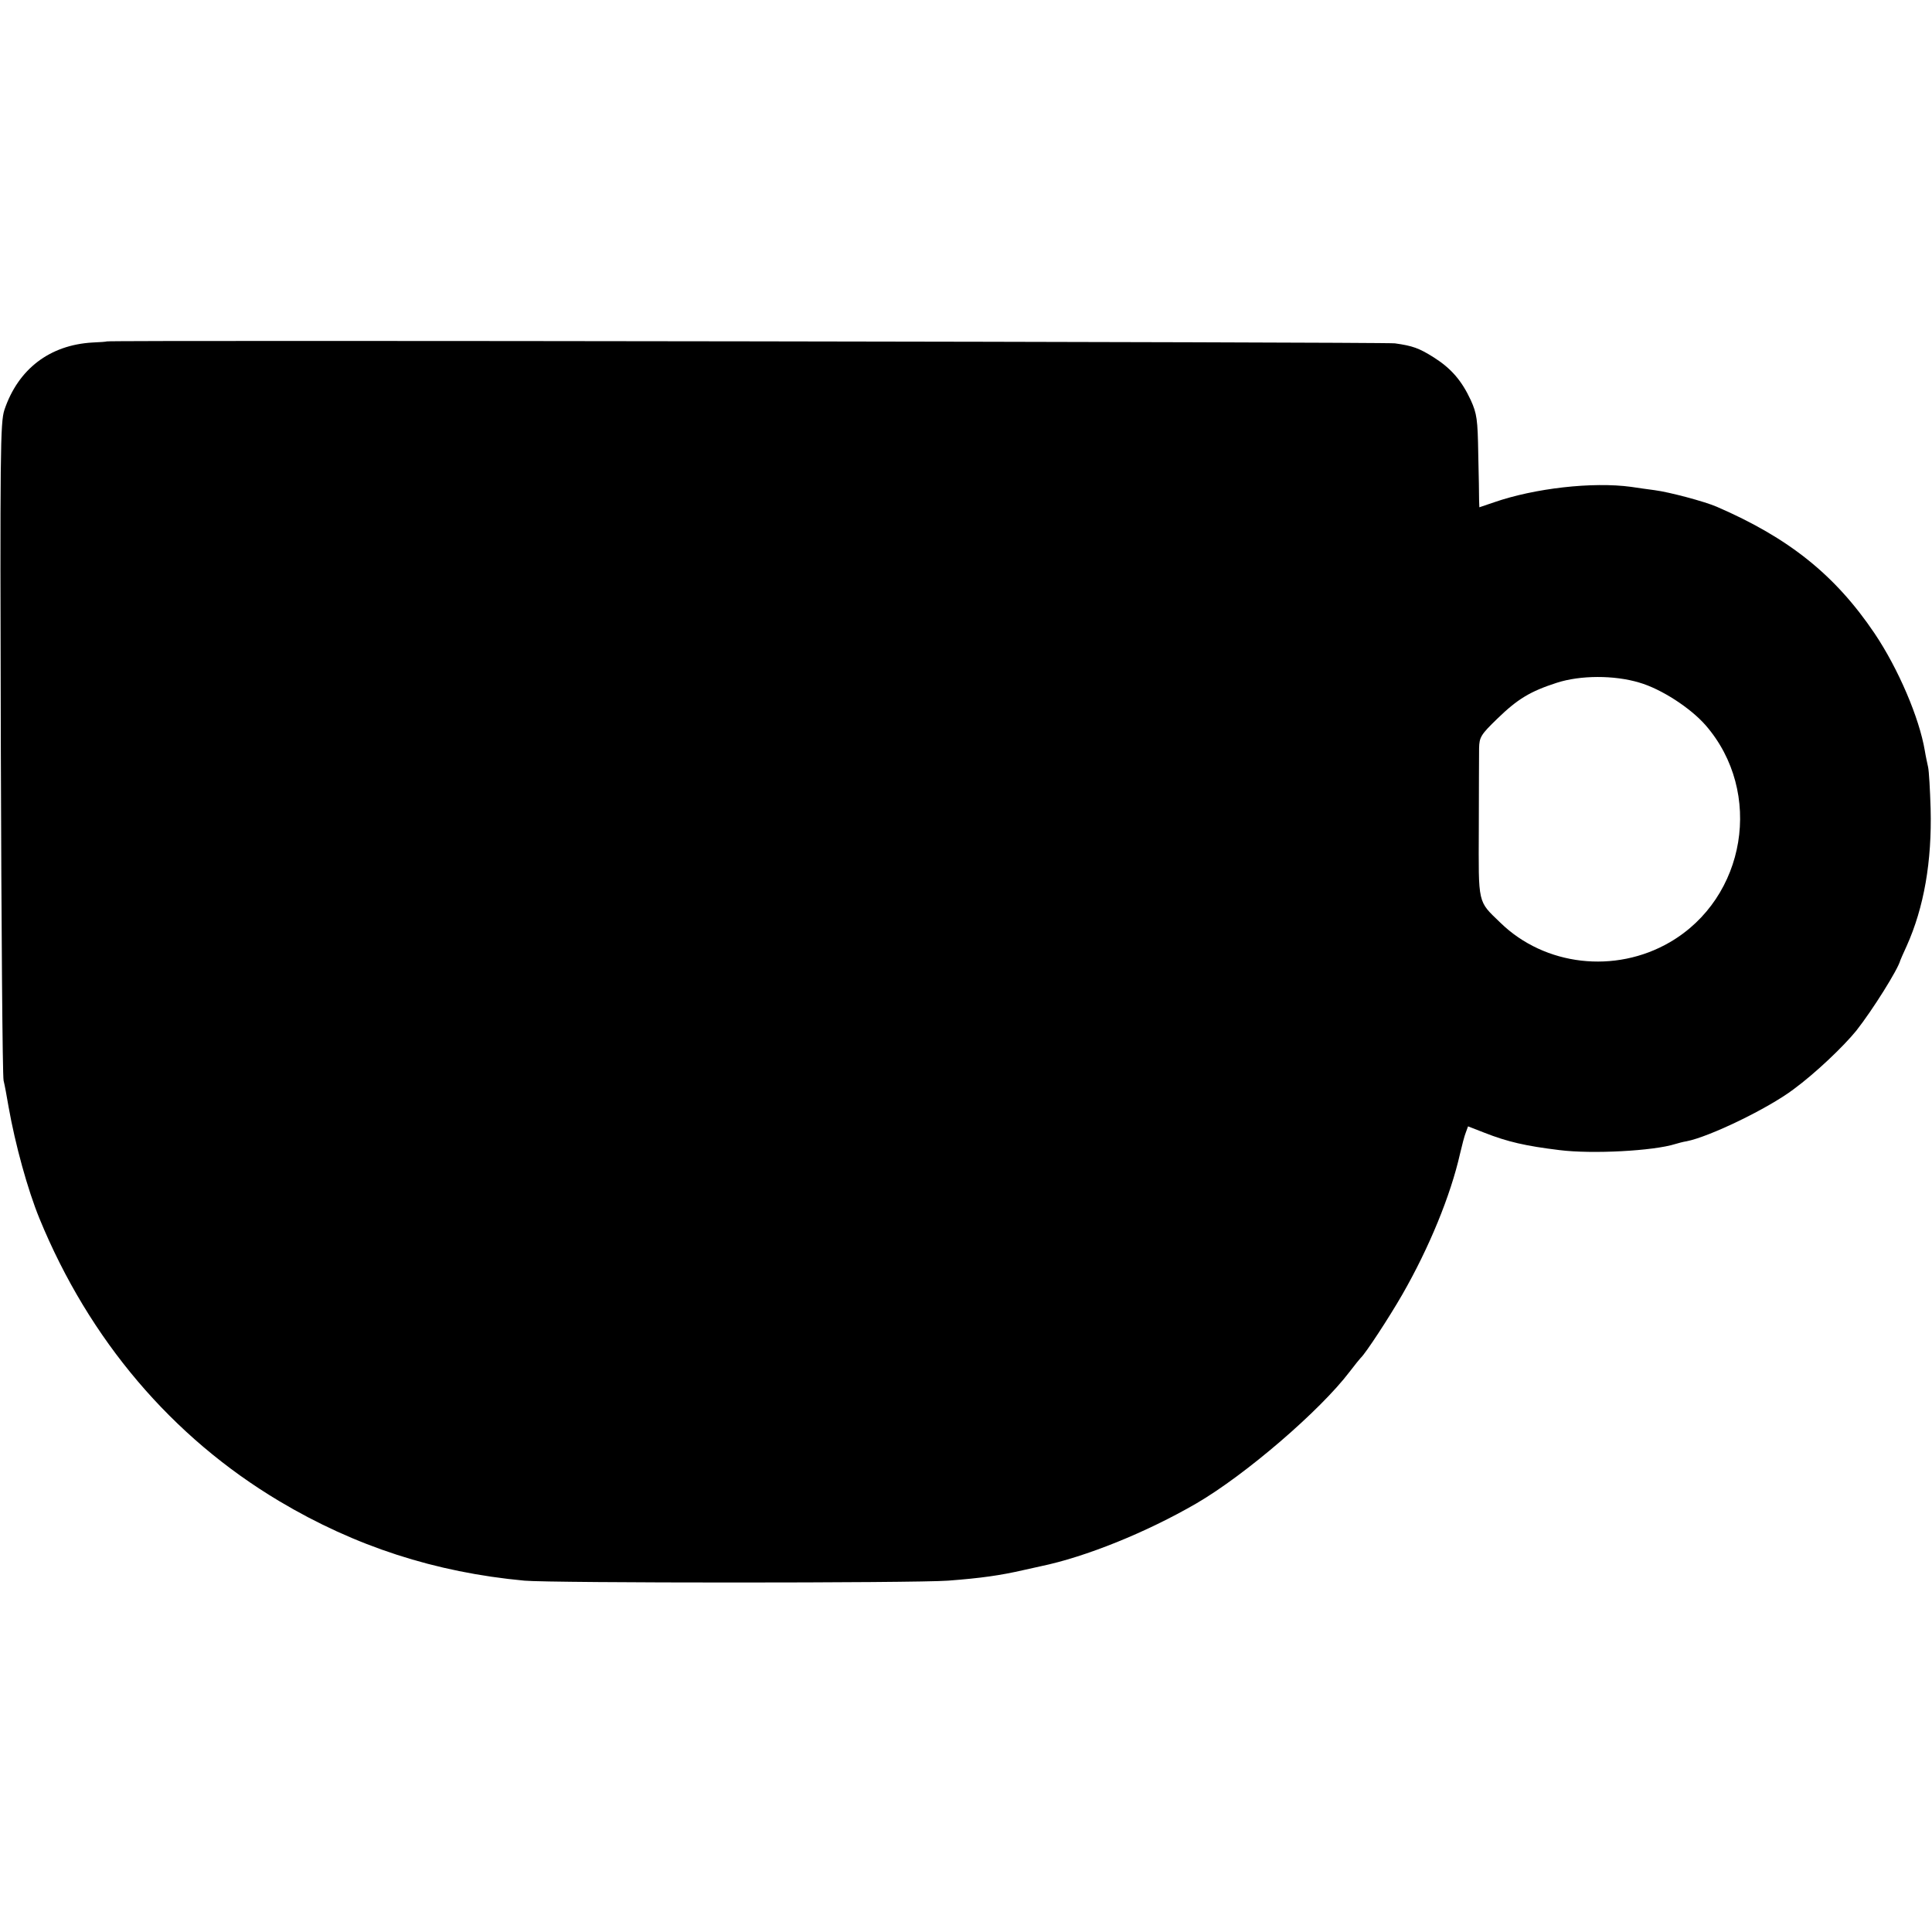
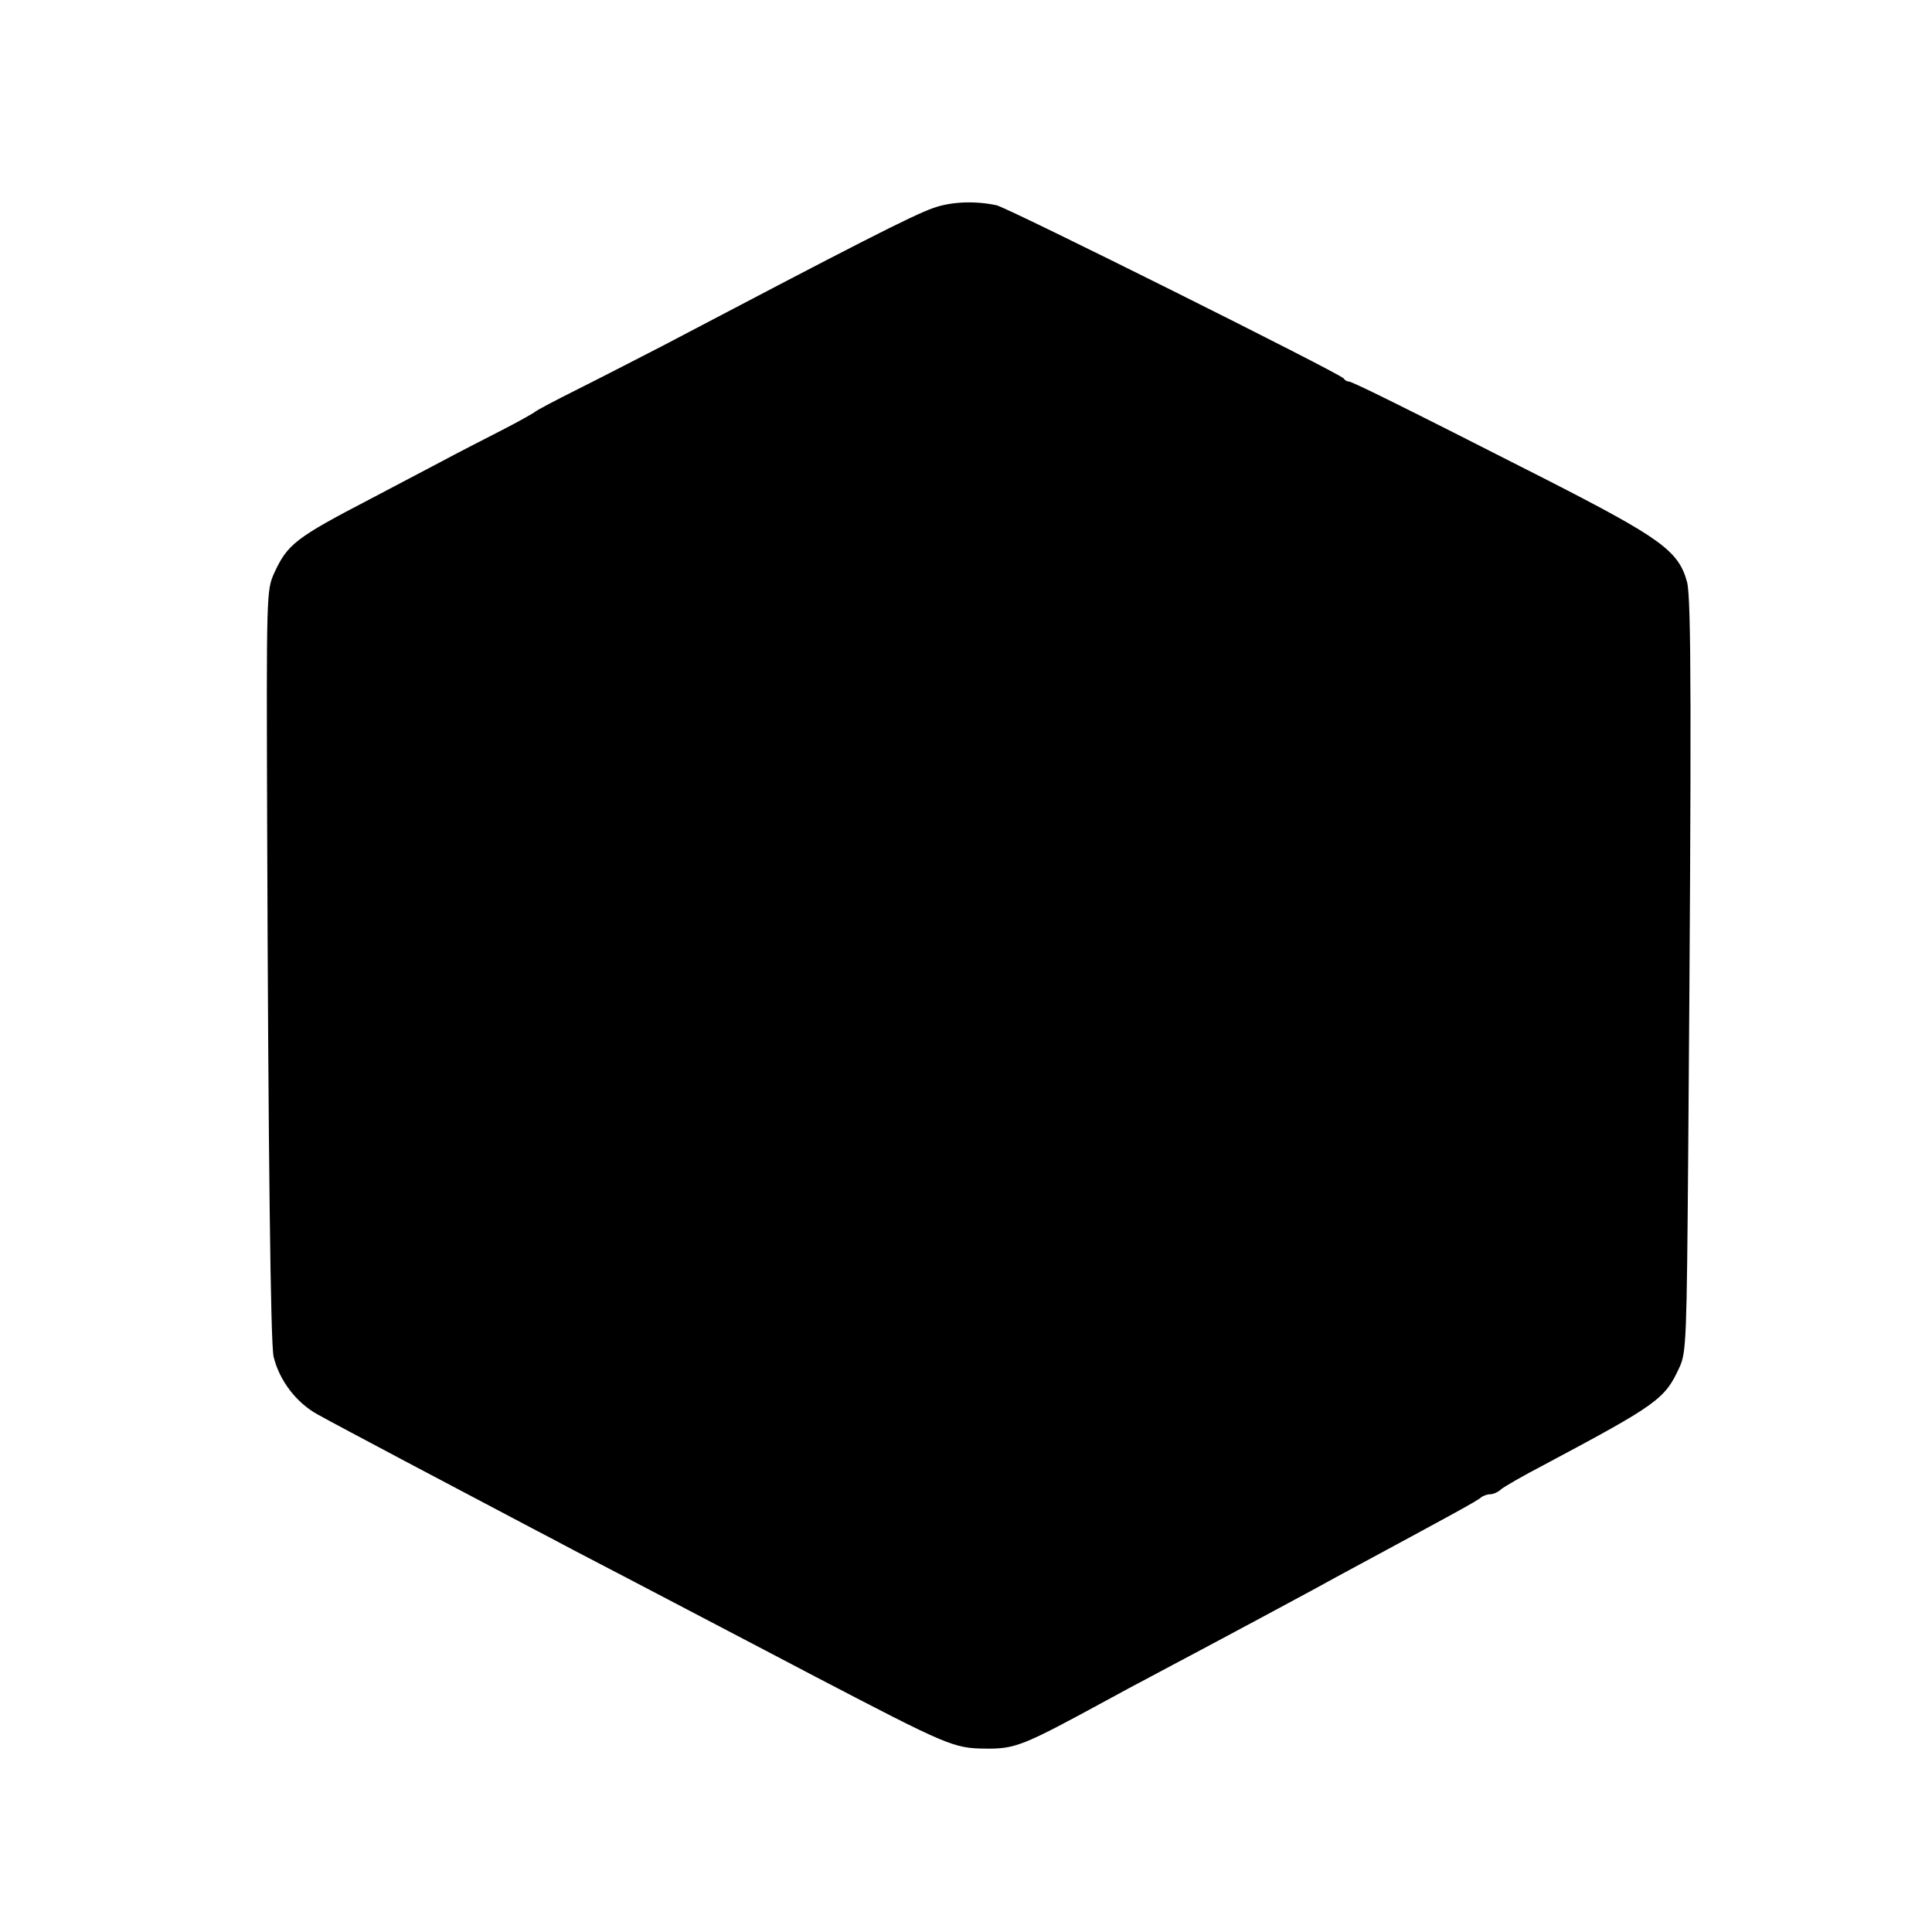
- <svg xmlns="http://www.w3.org/2000/svg" version="1.0" width="700pt" height="700pt" viewBox="0 0 700 700" preserveAspectRatio="xMidYMid meet">
-   <g transform="translate(0,700) scale(0.1,-0.1)" fill="#000000" stroke="none">
-     <path d="M387 5763 c-1 -1 -24 -3 -52 -4 -155 -9 -269 -96 -319 -244 -15 -46 -16 -145 -13 -1225 2 -646 6 -1188 10 -1205 4 -16 12 -59 18 -95 24 -136 69 -300 112 -405 180 -439 480 -792 869 -1024 275 -164 565 -258 888 -288 97 -9 1416 -9 1535 0 119 9 189 19 272 38 27 6 55 12 63 14 164 34 384 123 565 228 177 103 448 336 555 477 19 25 37 47 40 50 17 15 104 148 151 230 97 169 175 359 209 510 7 30 16 65 21 77 l8 22 59 -23 c84 -33 149 -48 272 -63 119 -15 341 -3 420 22 10 3 28 8 41 10 82 16 294 118 387 188 79 58 181 155 228 213 59 75 151 222 159 254 1 3 11 26 23 52 63 140 92 307 87 498 -2 69 -6 136 -9 150 -3 14 -9 41 -12 60 -20 119 -96 297 -182 425 -143 212 -311 346 -572 459 -44 19 -171 53 -225 60 -22 3 -60 8 -85 12 -140 19 -350 -5 -497 -56 l-53 -18 -1 26 c0 15 -1 90 -3 167 -2 126 -5 146 -27 195 -33 71 -71 115 -134 155 -54 34 -77 42 -141 51 -35 5 -4663 12 -4667 7z m5552 -1236 c80 -23 186 -92 241 -155 210 -242 147 -625 -130 -786 -198 -115 -453 -86 -614 71 -83 80 -79 64 -78 341 0 136 1 267 1 291 1 40 6 49 66 107 73 71 119 99 215 130 86 28 209 28 299 1z" />
+ <svg xmlns="http://www.w3.org/2000/svg" version="1.0" width="512pt" height="512pt" viewBox="0 0 512 512" preserveAspectRatio="xMidYMid meet">
+   <g transform="translate(0,512) scale(0.1,-0.1)" fill="#000000" stroke="none">
+     <path d="M2474 4569 c-55 -19 -209 -98 -719 -366 -66 -34 -167 -86 -225 -115 -58 -29 -107 -55 -110 -58 -3 -3 -43 -26 -90 -50 -47 -24 -119 -61 -160 -83 -41 -22 -126 -66 -188 -99 -198 -103 -220 -120 -255 -196 -21 -46 -21 -54 -19 -672 3 -863 9 -1370 17 -1405 15 -63 60 -122 116 -153 46 -26 396 -211 569 -302 19 -10 69 -36 110 -58 73 -38 211 -110 415 -217 55 -29 157 -82 227 -119 349 -182 365 -189 448 -190 81 -1 100 7 319 126 31 17 92 50 136 73 96 51 224 119 413 221 34 19 90 49 125 68 228 123 313 169 321 177 6 5 17 9 25 9 8 0 22 6 30 14 9 7 59 36 111 63 304 162 322 175 361 260 18 39 19 75 23 575 9 1160 8 1462 -3 1505 -22 83 -70 117 -371 271 -395 201 -519 262 -526 261 -4 0 -10 3 -13 8 -9 13 -889 452 -920 459 -56 12 -119 10 -167 -7z" />
  </g>
</svg>
